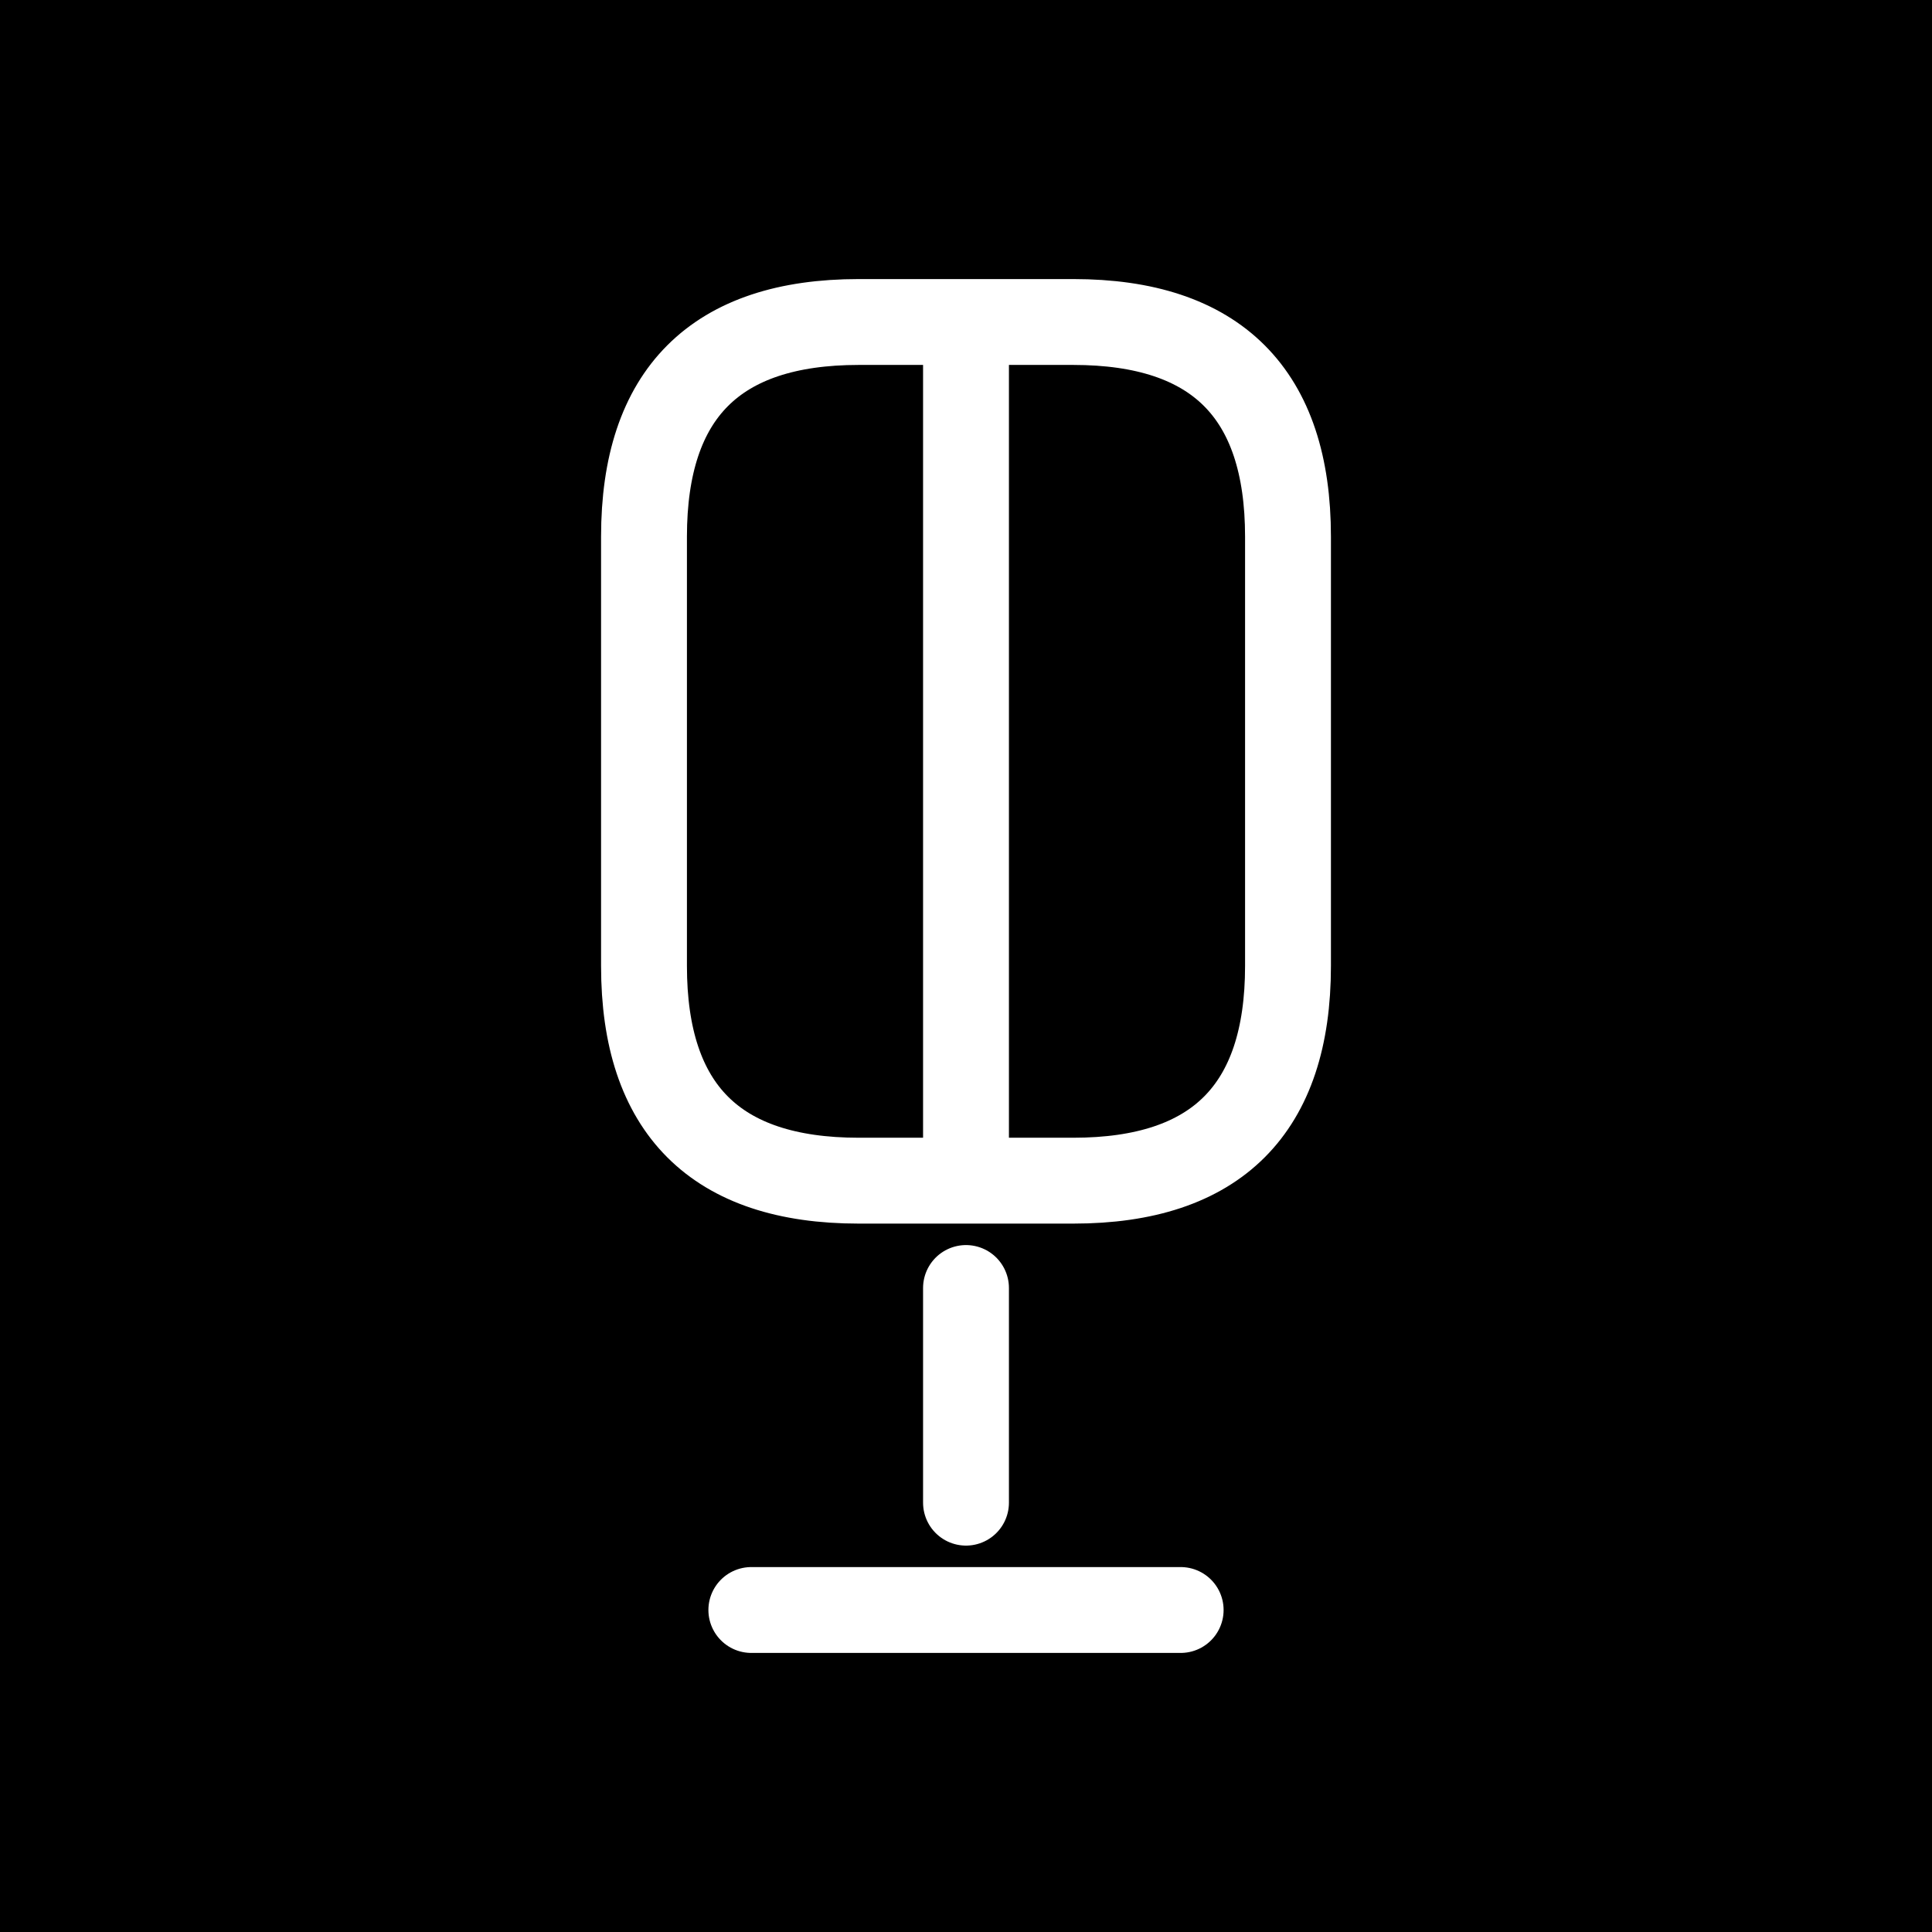
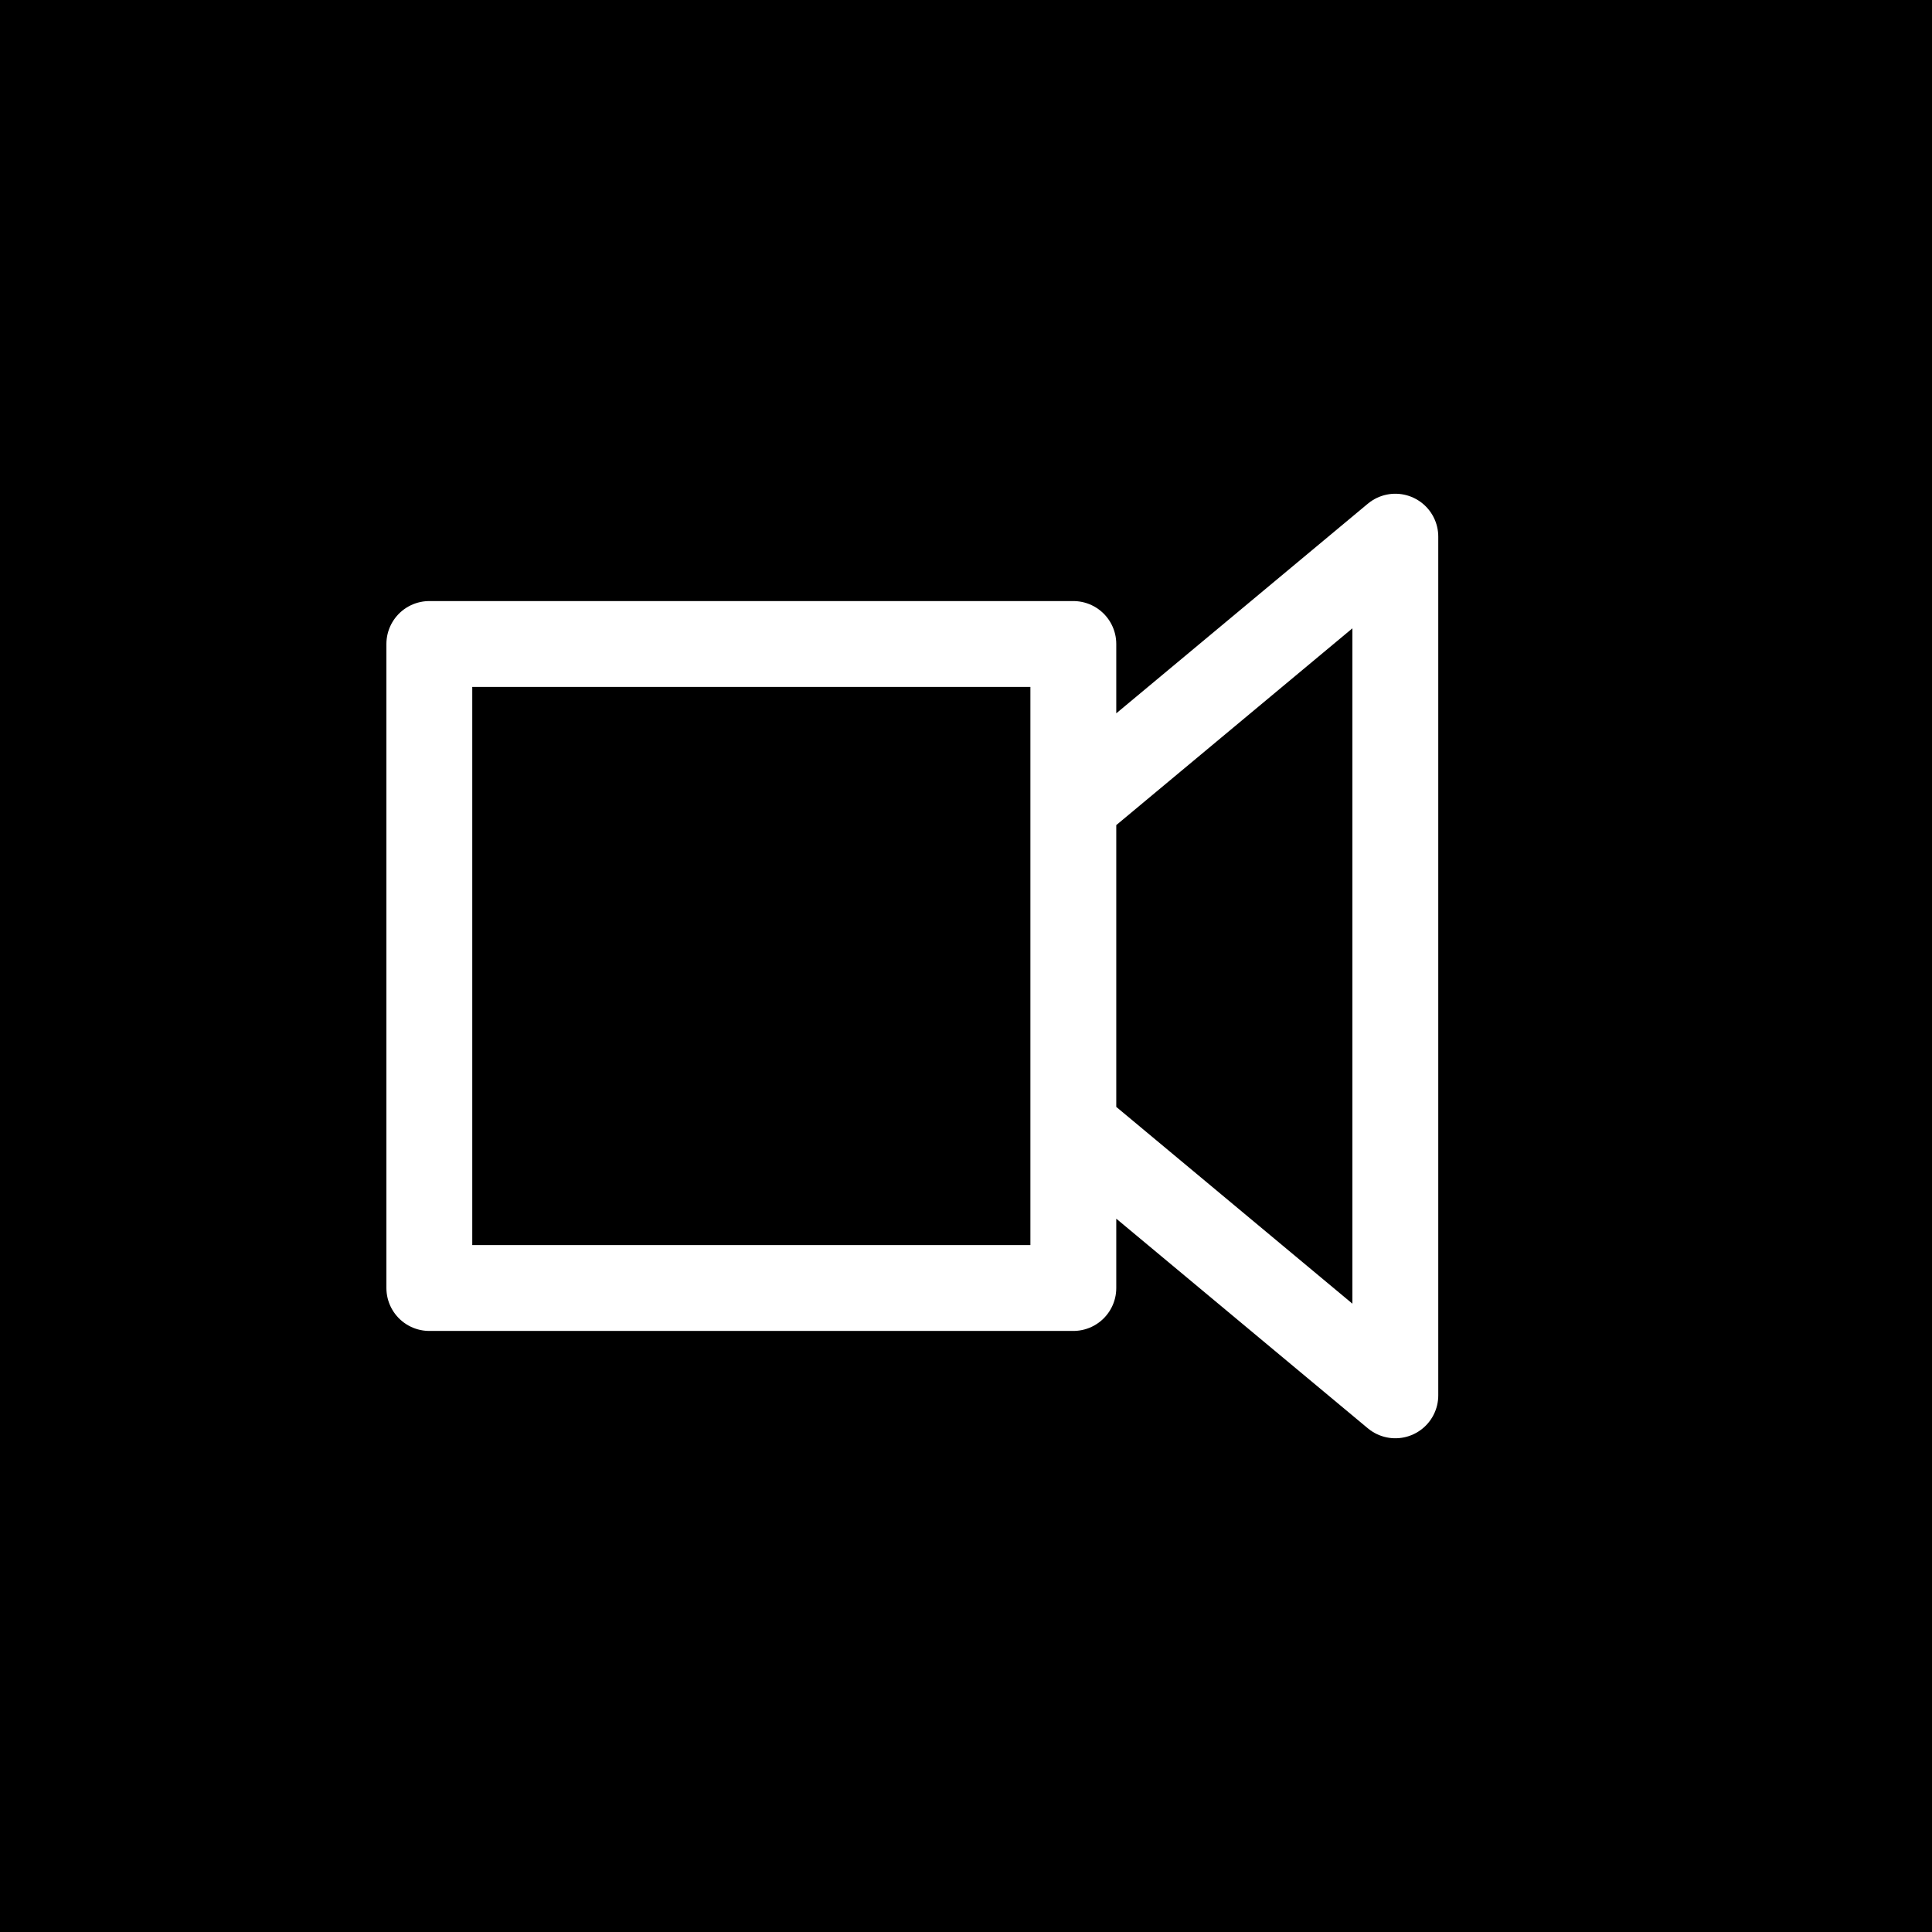
<svg xmlns="http://www.w3.org/2000/svg" viewBox="0 0 180 180">
  <rect width="180" height="180" fill="#000" />
-   <path d="M90 30 L90 110 M60 50 Q60 30 80 30 L100 30 Q120 30 120 50 L120 90 Q120 110 100 110 L80 110 Q60 110 60 90 L60 50" stroke="#fff" stroke-width="8" fill="none" stroke-linecap="round" />
-   <line x1="90" y1="120" x2="90" y2="140" stroke="#fff" stroke-width="8" stroke-linecap="round" />
-   <line x1="70" y1="150" x2="110" y2="150" stroke="#fff" stroke-width="8" stroke-linecap="round" />
+   <path d="M40 60 L40 120 L100 120 L100 60 Z M100 75 L130 50 L130 130 L100 105" stroke="#fff" stroke-width="8" fill="none" stroke-linecap="round" stroke-linejoin="round" />
</svg>
